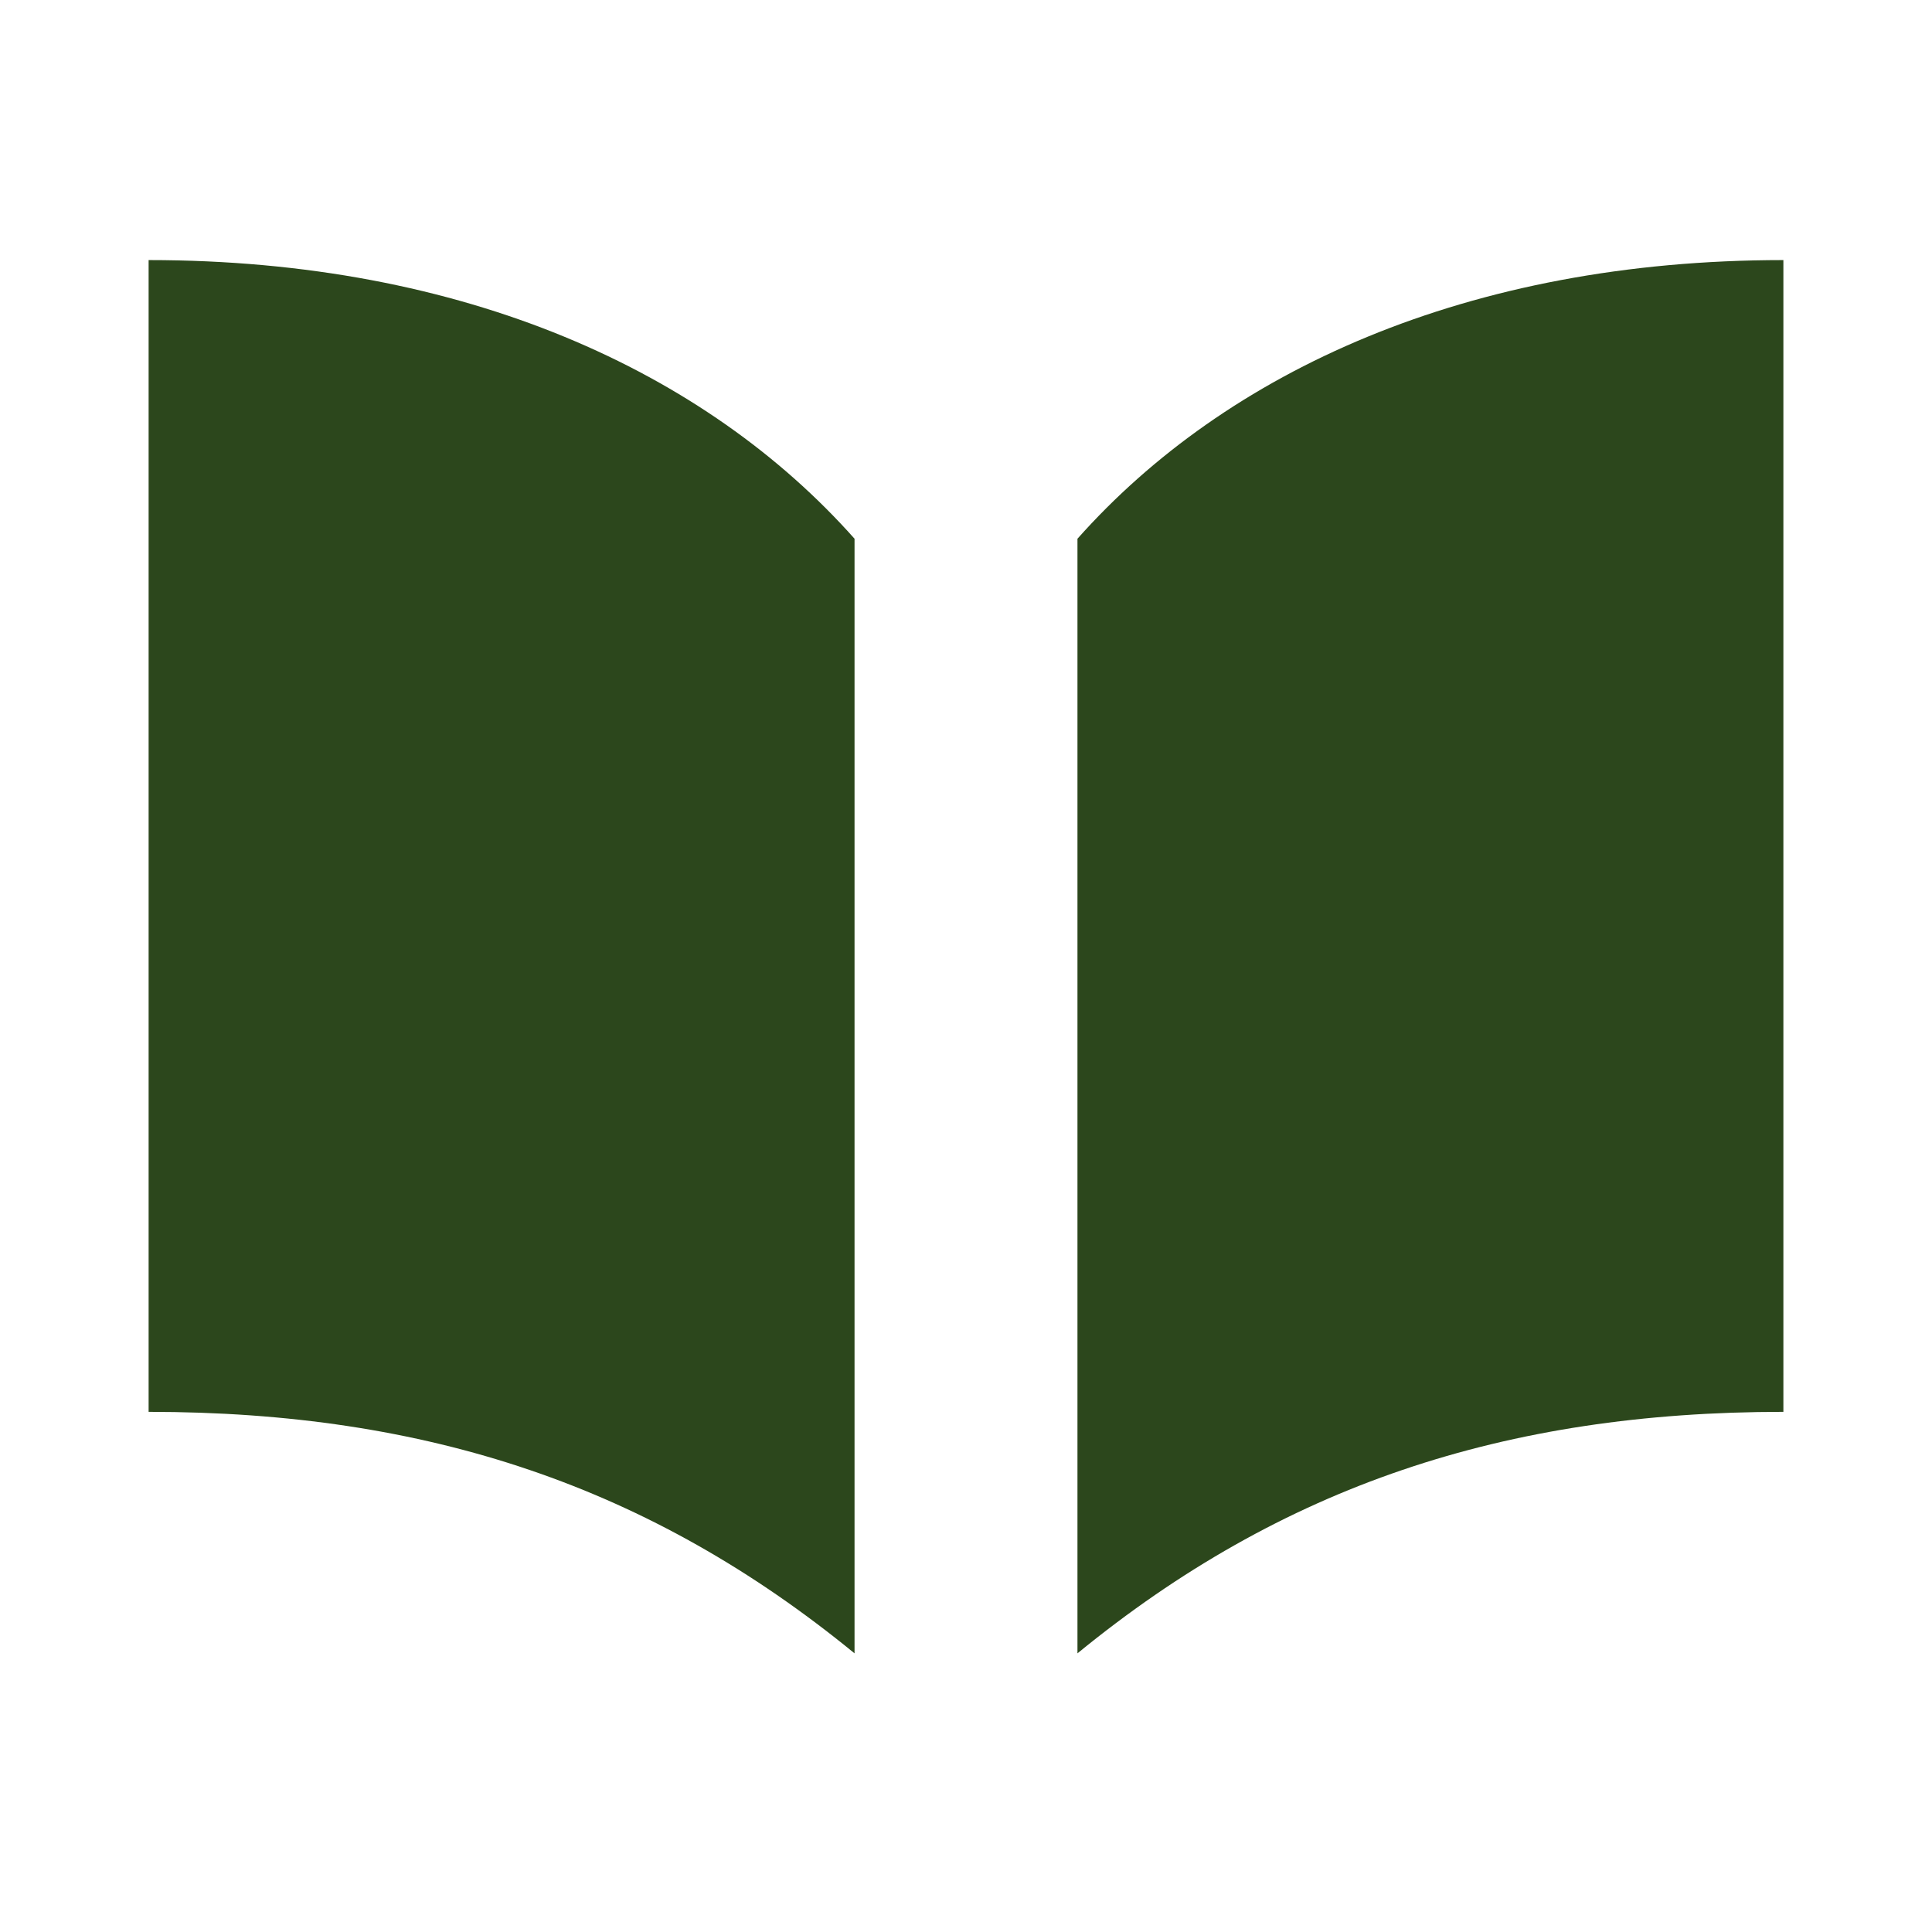
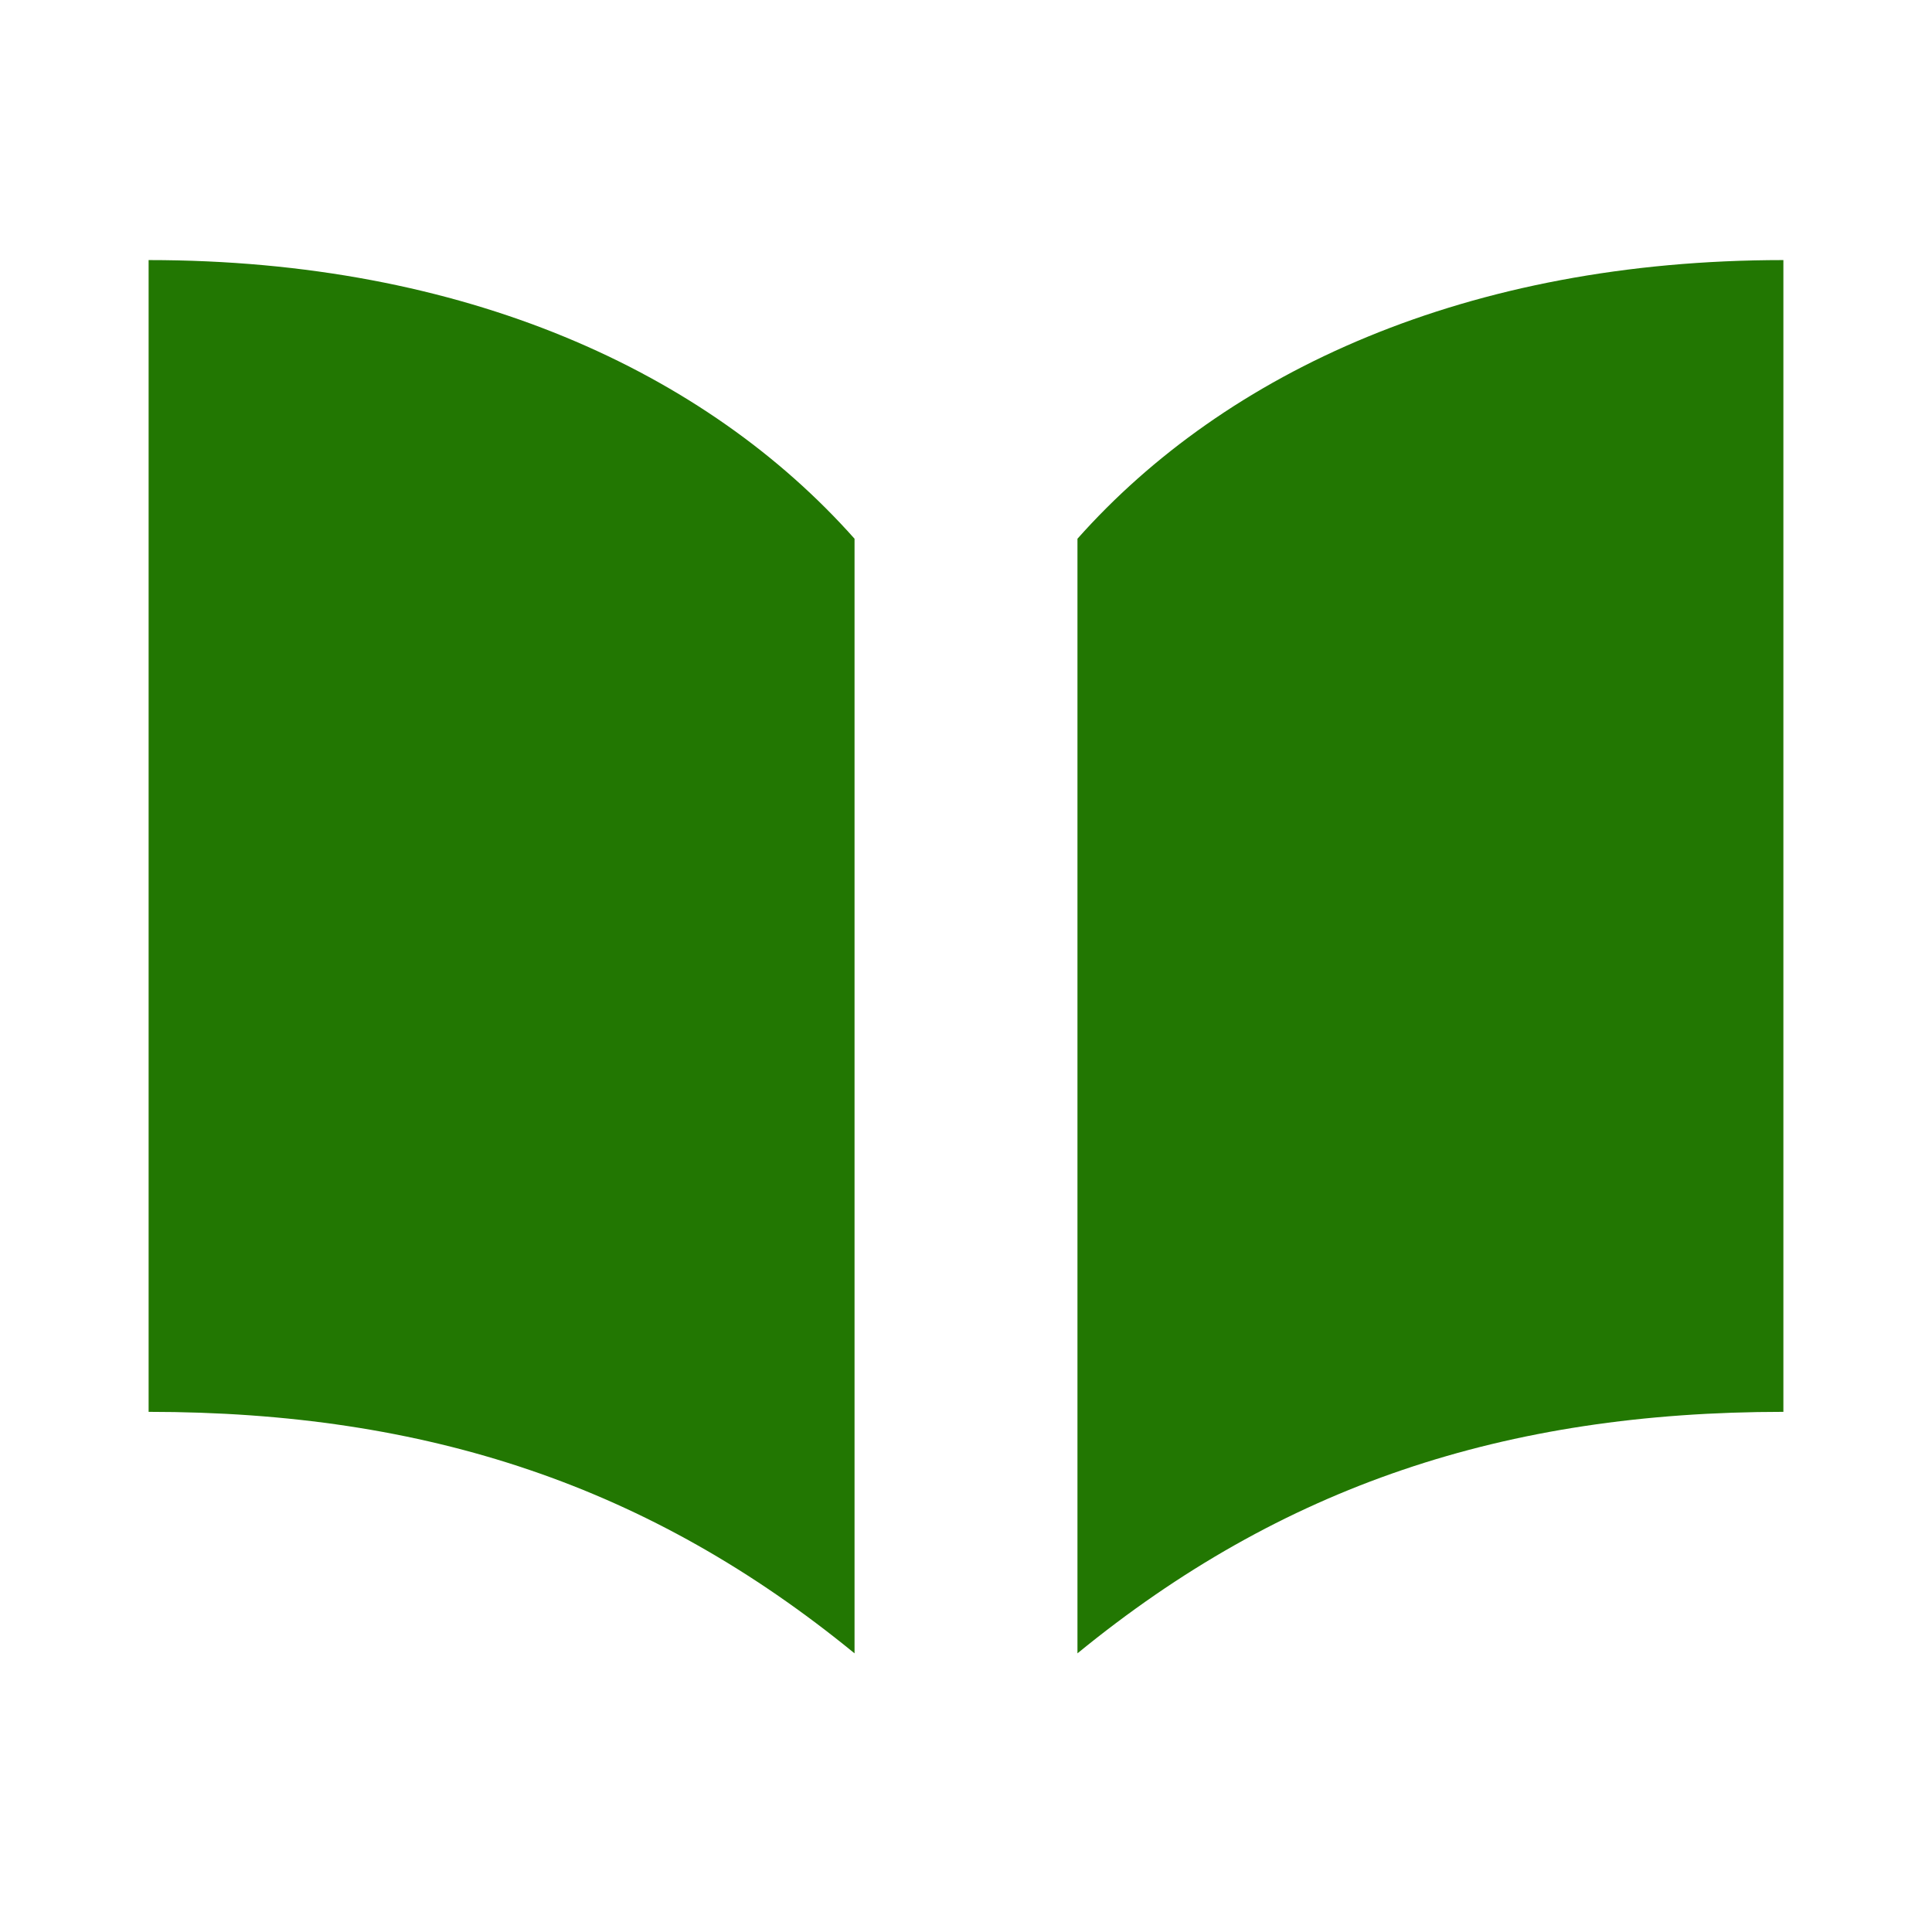
- <svg xmlns="http://www.w3.org/2000/svg" width="104" height="104" viewBox="0 0 104 104" color="#2c471c" role="img" aria-labelledby="title desc">
+ <svg xmlns="http://www.w3.org/2000/svg" width="104" height="104" viewBox="0 0 104 104" color="#227702" role="img" aria-labelledby="title desc">
  <g fill="currentColor">
    <path d="M8 14C25 14 38 20 46 29V89C35 80 23 76 8 76Z" />
    <path d="M58 29C66 20 79 14 96 14V76C81 76 69 80 58 89Z" />
  </g>
</svg>
